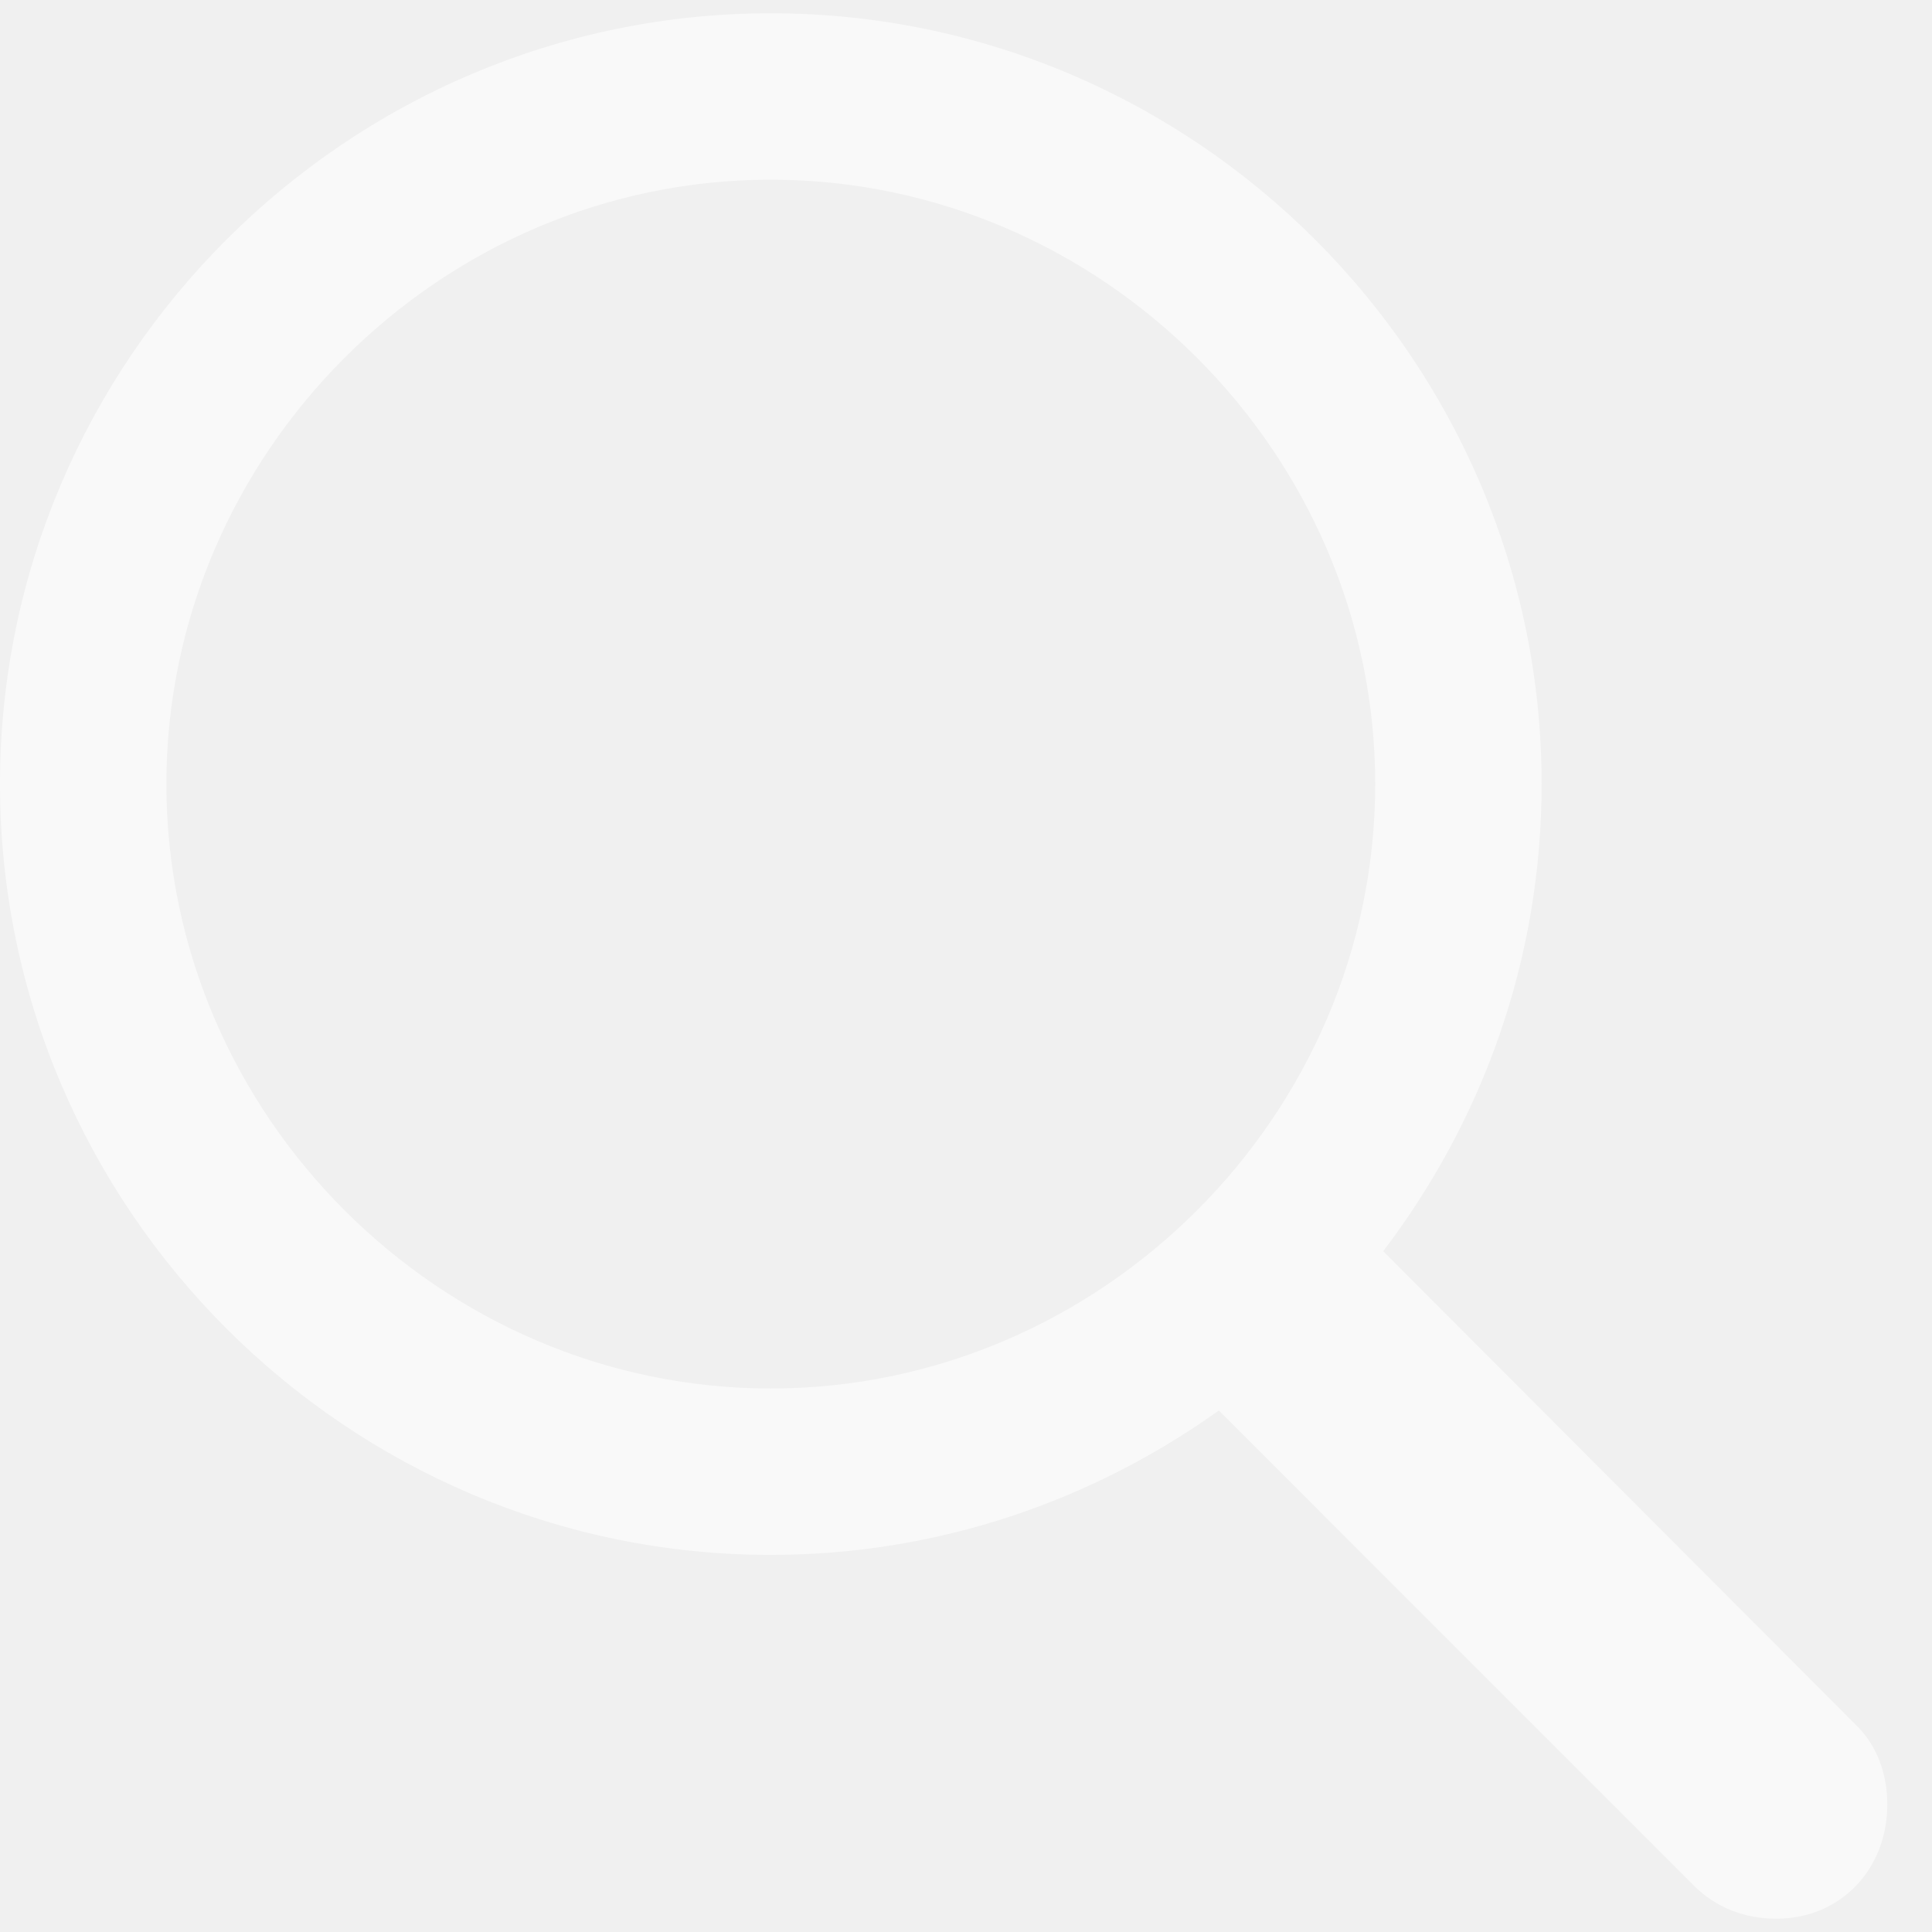
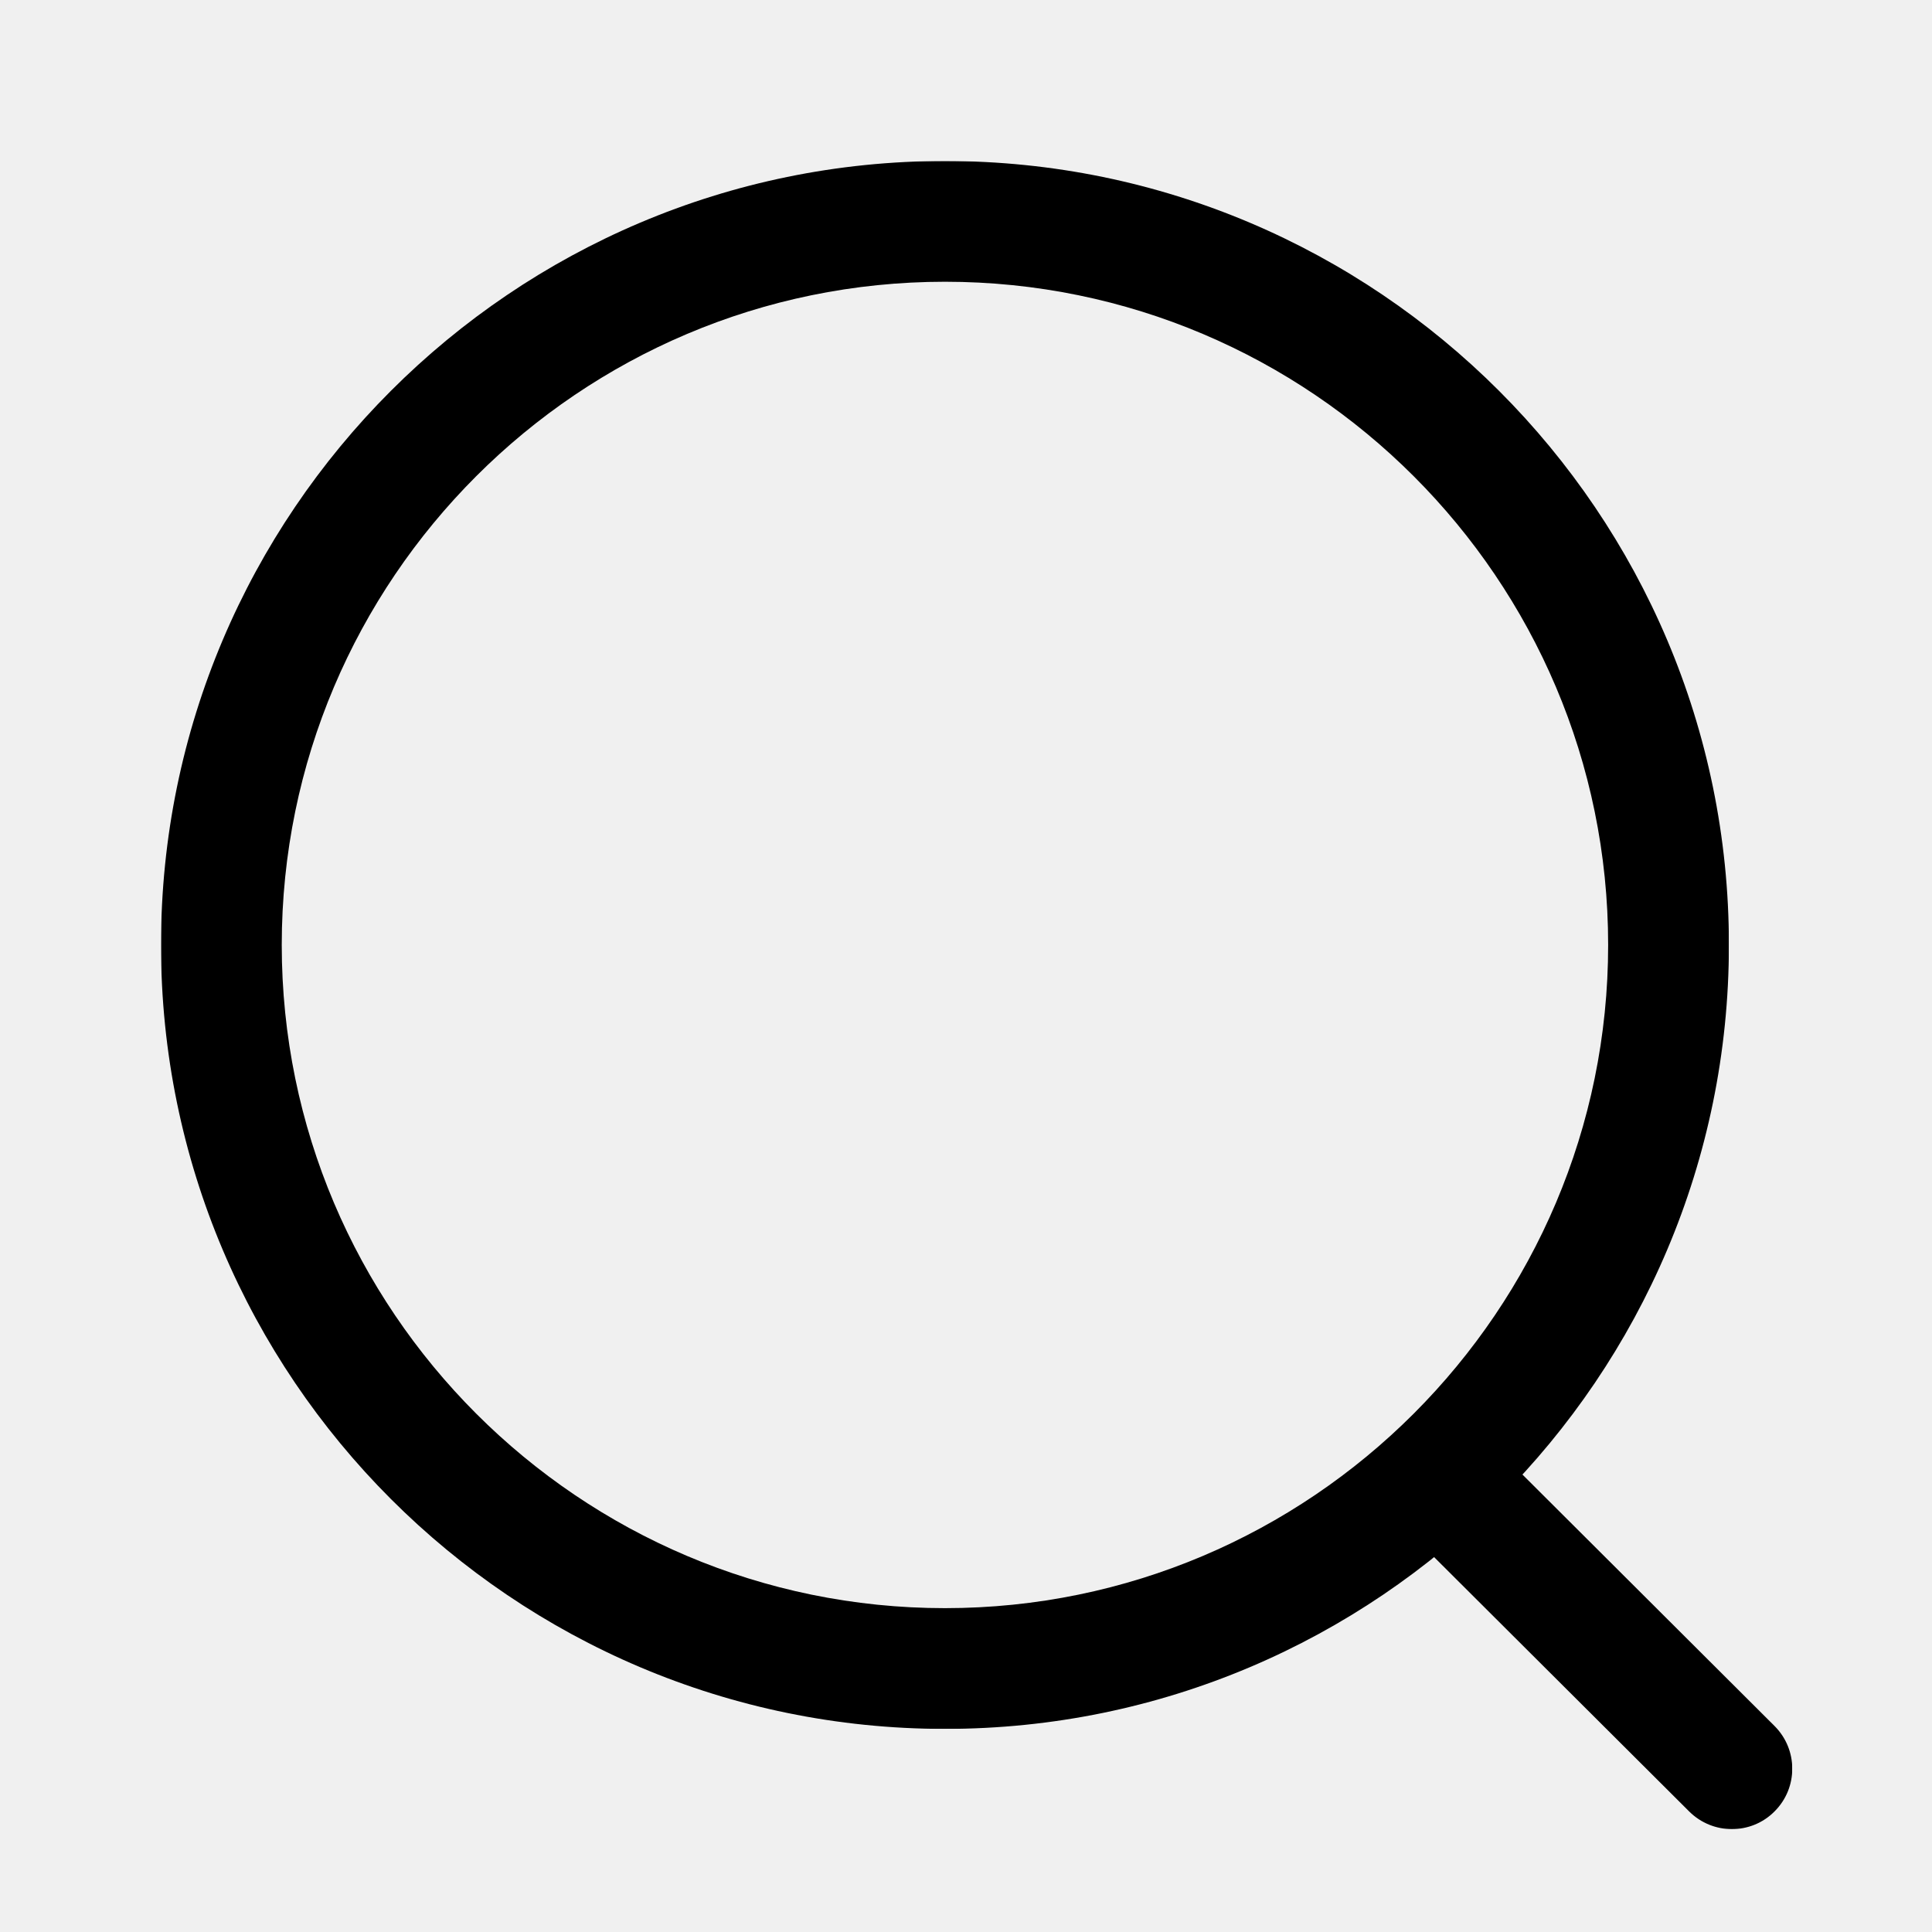
- <svg xmlns="http://www.w3.org/2000/svg" width="16" height="16" viewBox="0 0 16 16" fill="none">
-   <path d="M6.383 12.877C7.77 12.877 9.048 12.428 10.094 11.681L14.028 15.616C14.211 15.799 14.452 15.89 14.709 15.89C15.248 15.89 15.63 15.475 15.63 14.944C15.63 14.695 15.547 14.454 15.365 14.28L11.455 10.362C12.277 9.282 12.767 7.946 12.767 6.493C12.767 2.982 9.895 0.11 6.383 0.11C2.88 0.11 0 2.974 0 6.493C0 10.005 2.872 12.877 6.383 12.877ZM6.383 11.499C3.644 11.499 1.378 9.233 1.378 6.493C1.378 3.754 3.644 1.488 6.383 1.488C9.123 1.488 11.389 3.754 11.389 6.493C11.389 9.233 9.123 11.499 6.383 11.499Z" fill="white" fill-opacity="0.6" />
+ <svg xmlns="http://www.w3.org/2000/svg" width="24" height="24" viewBox="0 0 24 24" fill="none">
+   <mask id="mask0_33437_4310" style="mask-type:alpha" maskUnits="userSpaceOnUse" x="2" y="2" width="20" height="20">
+     <path fill-rule="evenodd" clip-rule="evenodd" d="M2 2H21.477V21.477H2V2Z" fill="white" />
+   </mask>
+   <g mask="url(#mask0_33437_4310)">
+     <path fill-rule="evenodd" clip-rule="evenodd" d="M11.739 3.5C7.196 3.5 3.5 7.195 3.5 11.738C3.5 16.281 7.196 19.977 11.739 19.977C16.281 19.977 19.977 16.281 19.977 11.738C19.977 7.195 16.281 3.5 11.739 3.5ZM11.739 21.477C6.369 21.477 2 17.108 2 11.738C2 6.368 6.369 2 11.739 2C17.109 2 21.477 6.368 21.477 11.738C21.477 17.108 17.109 21.477 11.739 21.477Z" fill="black" />
+   </g>
+   <mask id="mask1_33437_4310" style="mask-type:alpha" maskUnits="userSpaceOnUse" x="17" y="17" width="6" height="6">
+     <path fill-rule="evenodd" clip-rule="evenodd" d="M17.24 17.707H22.264V22.722H17.24V17.707Z" fill="white" />
+   </mask>
+   <g mask="url(#mask1_33437_4310)">
+     <path fill-rule="evenodd" clip-rule="evenodd" d="M21.514 22.722C21.323 22.722 21.131 22.649 20.984 22.503L17.46 18.989C17.167 18.696 17.166 18.221 17.459 17.928C17.751 17.633 18.226 17.635 18.52 17.926L22.044 21.441C22.337 21.734 22.338 22.208 22.045 22.501C21.899 22.649 21.706 22.722 21.514 22.722Z" fill="black" />
+   </g>
</svg>
